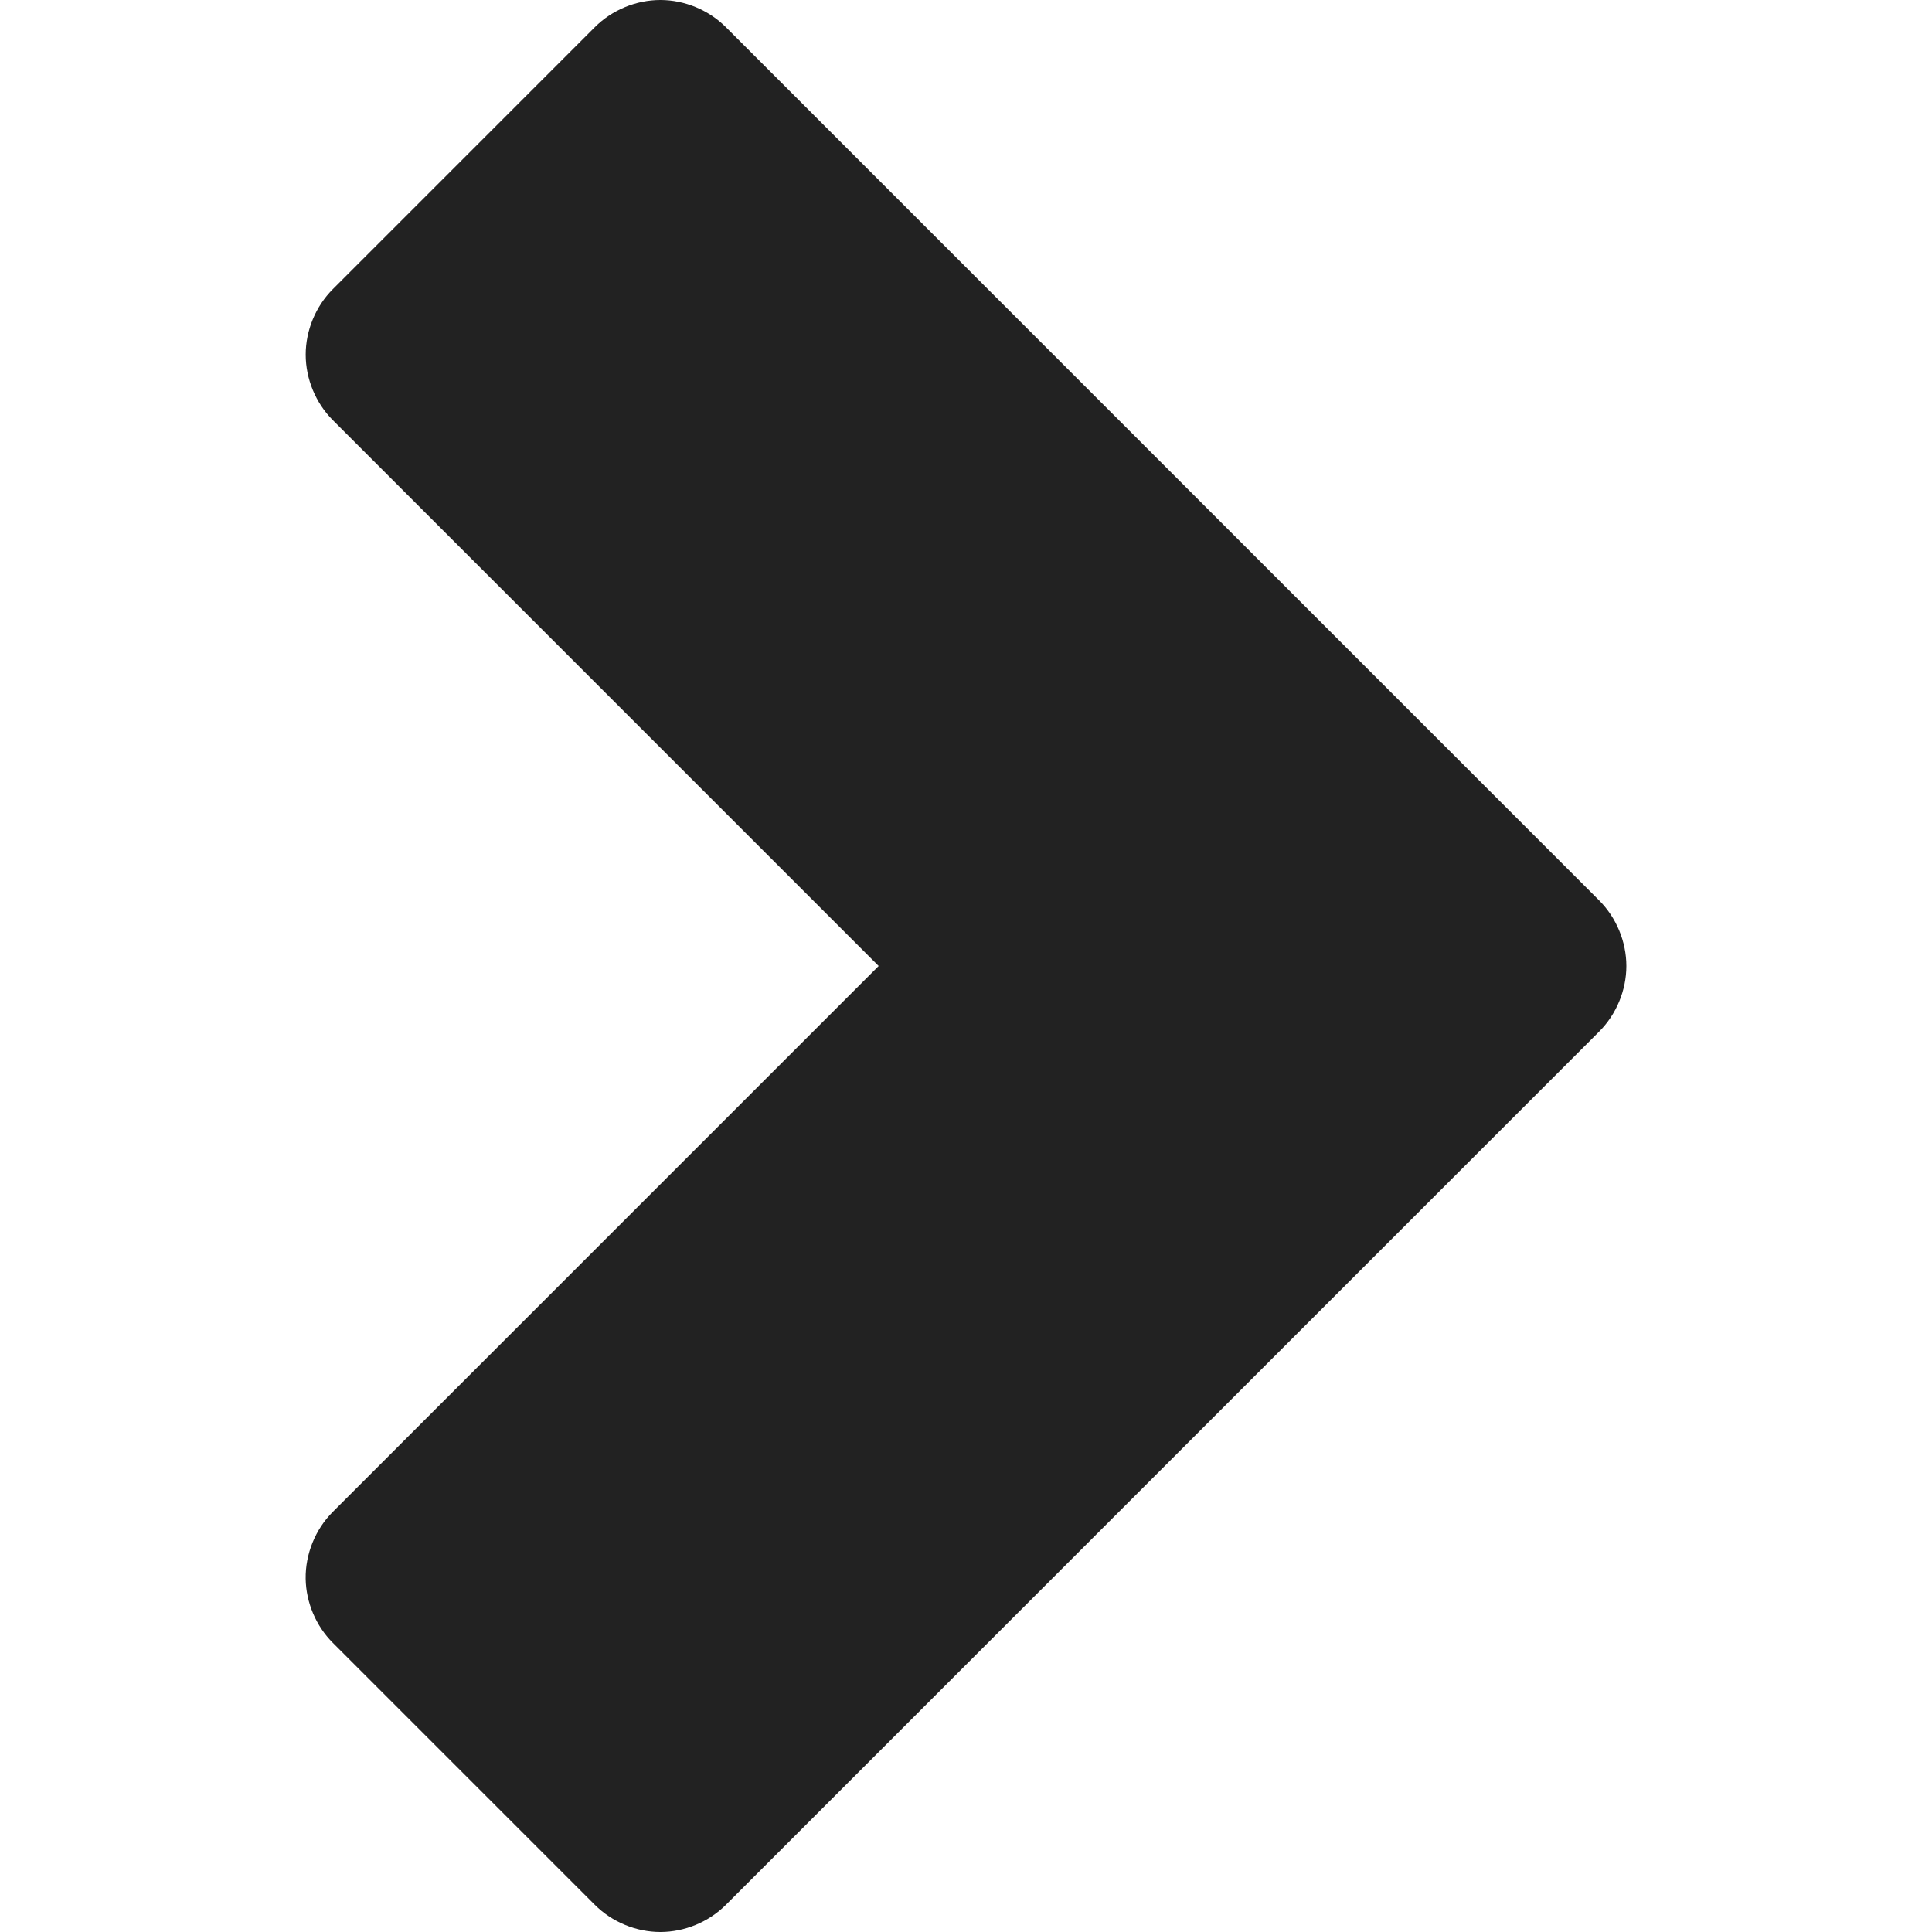
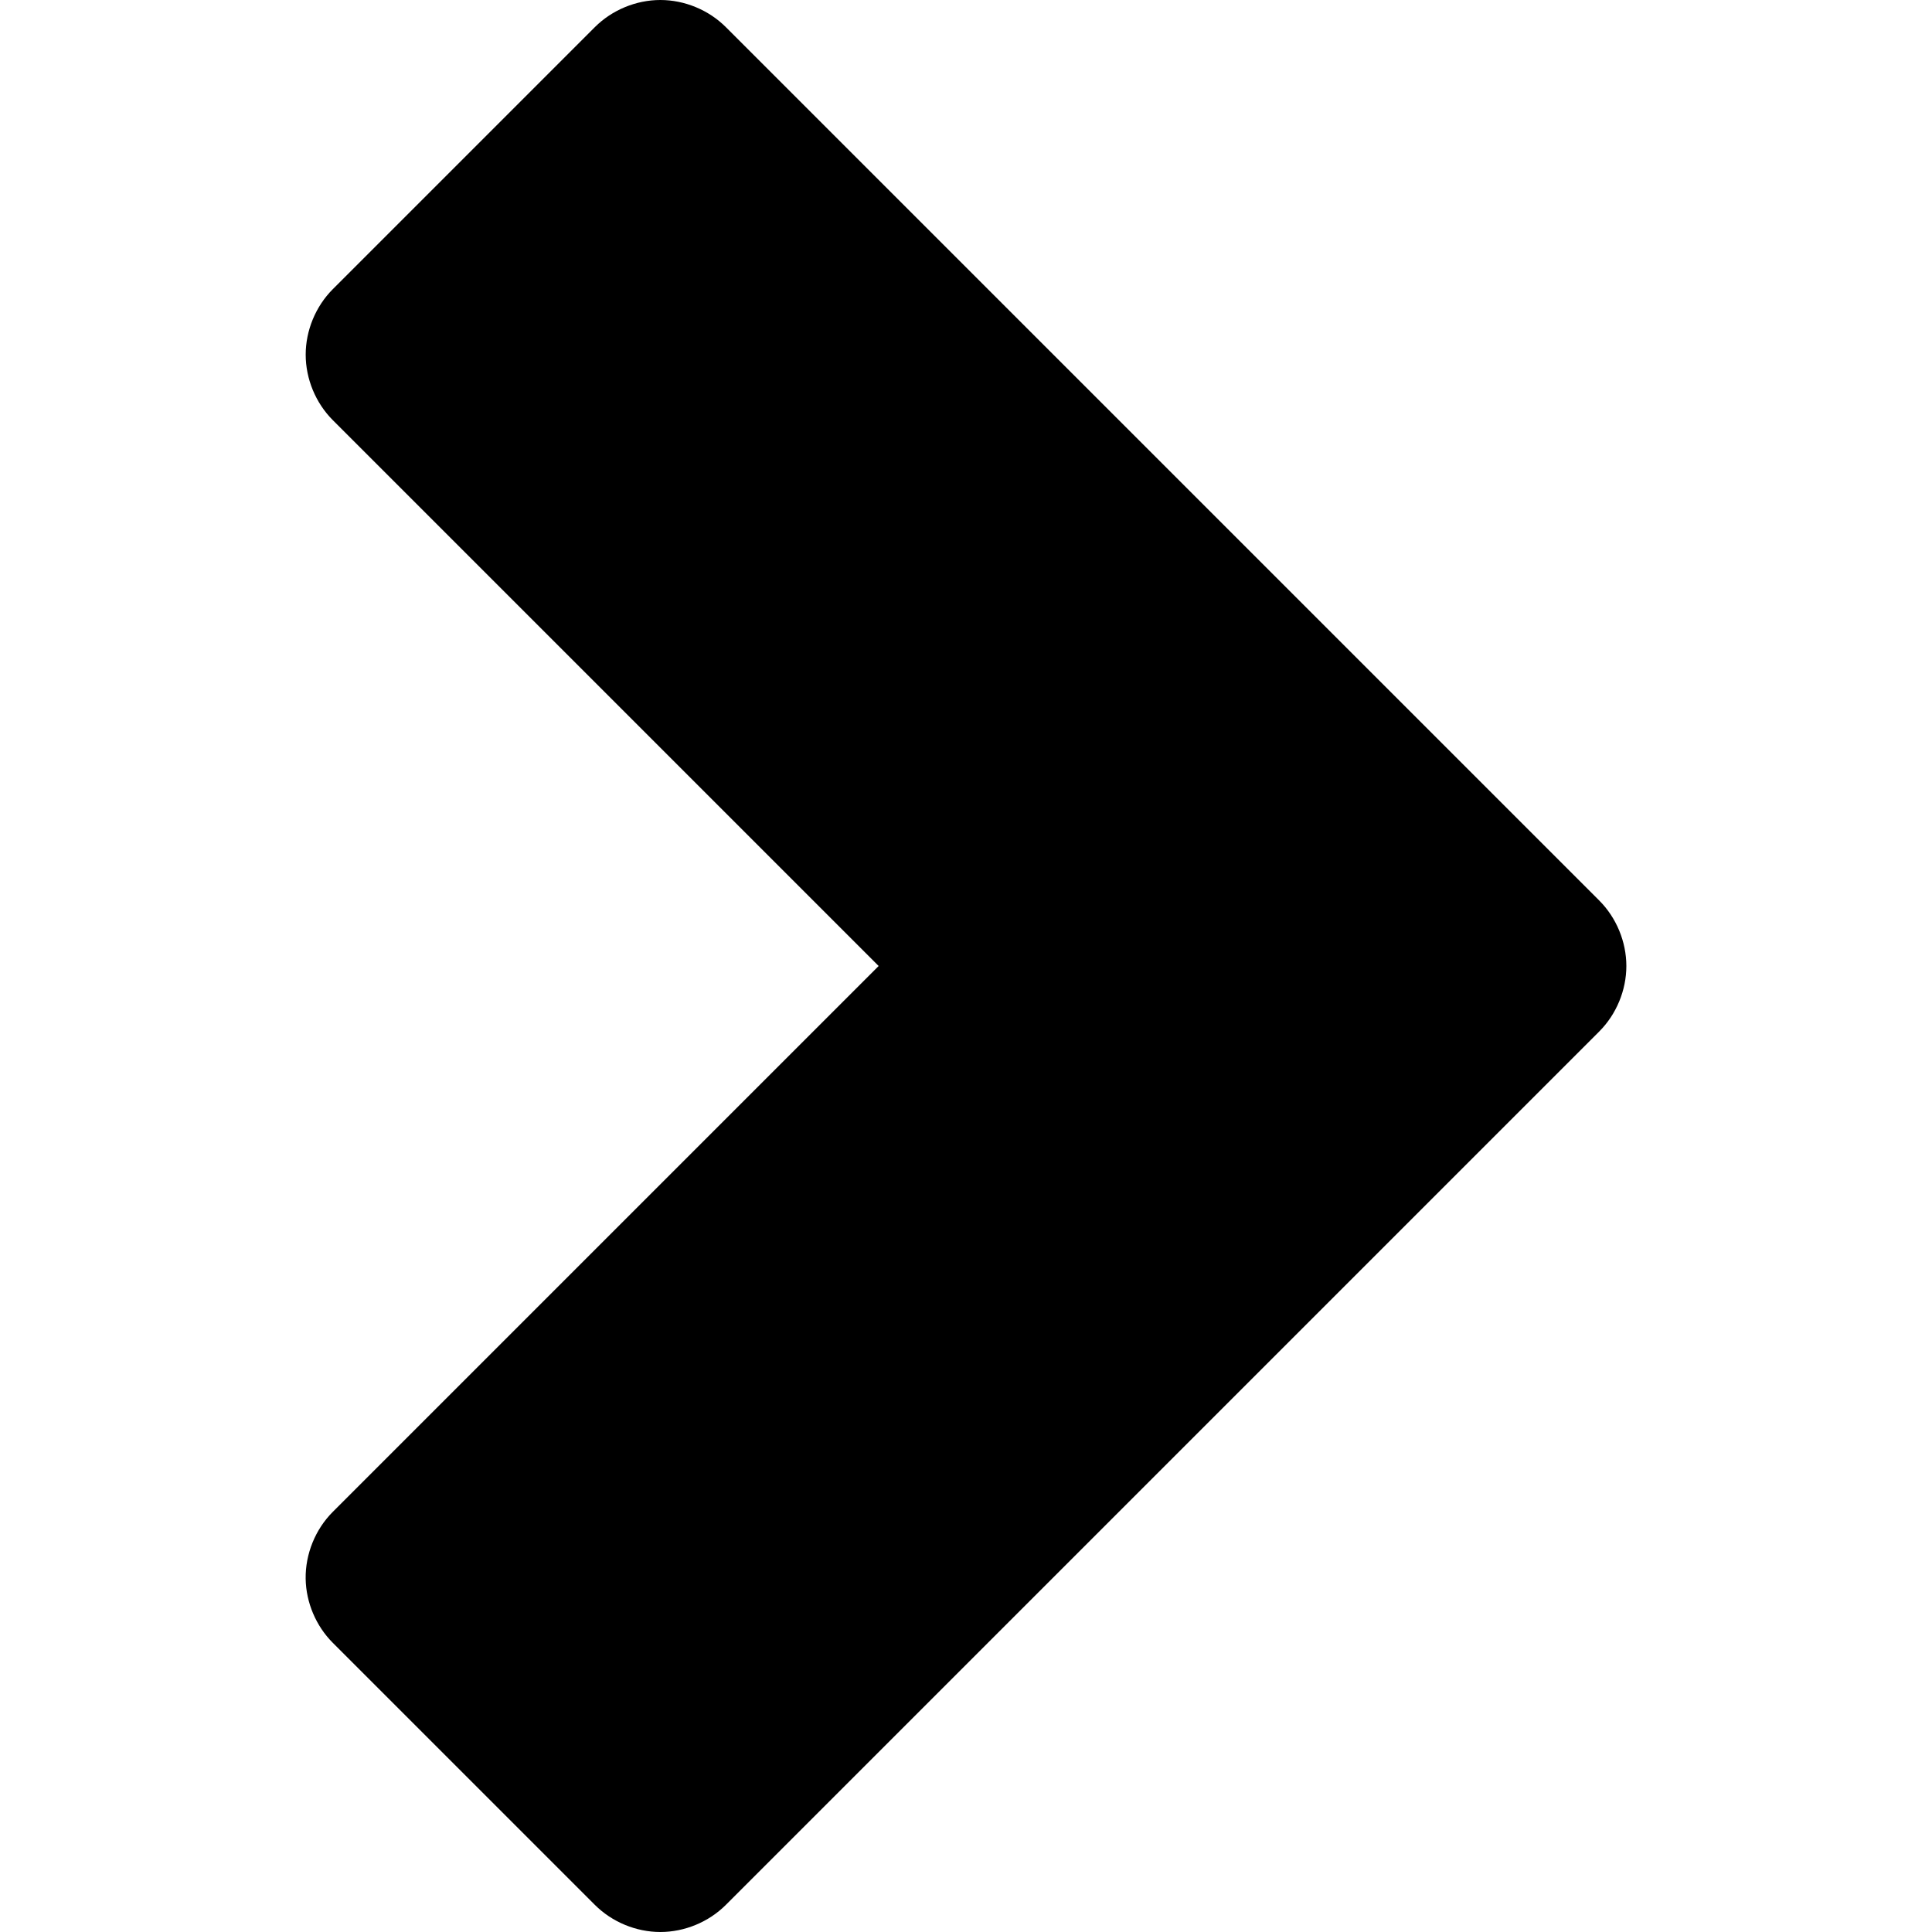
<svg xmlns="http://www.w3.org/2000/svg" version="1.1" id="Capa_1" x="0px" y="0px" viewBox="0 0 405.457 405.457" style="enable-background:new 0 0 405.457 405.457;" xml:space="preserve">
-   <g>
-     <path style="fill:#222222;" d="M64.147,331.322c0.078,4.985,2.163,9.911,5.688,13.438l55,55c3.599,3.601,8.659,5.697,13.75,5.697   c5.091,0,10.151-2.096,13.75-5.697l183.281-183.282c3.601-3.599,5.697-8.659,5.697-13.75s-2.096-10.151-5.697-13.75L152.335,5.697   C148.736,2.096,143.676,0,138.585,0c-5.091,0-10.151,2.096-13.75,5.697l-55,55c-3.591,3.598-5.681,8.651-5.681,13.734   s2.09,10.136,5.681,13.734l114.562,114.563L69.835,317.291C66.171,320.958,64.07,326.139,64.147,331.322L64.147,331.322z" />
+   <defs id="defs39" />
+   <g id="g4" style="fill:#000000;fill-opacity:1">
+     <path style="fill:#000000;fill-opacity:1" d="M64.147,331.322c0.078,4.985,2.163,9.911,5.688,13.438l55,55c3.599,3.601,8.659,5.697,13.75,5.697   c5.091,0,10.151-2.096,13.75-5.697l183.281-183.282c3.601-3.599,5.697-8.659,5.697-13.75s-2.096-10.151-5.697-13.75L152.335,5.697   C148.736,2.096,143.676,0,138.585,0c-5.091,0-10.151,2.096-13.75,5.697l-55,55c-3.591,3.598-5.681,8.651-5.681,13.734   s2.09,10.136,5.681,13.734l114.562,114.563L69.835,317.291C66.171,320.958,64.07,326.139,64.147,331.322L64.147,331.322z" id="path2" />
  </g>
-   <g>
+   <g id="g6">
</g>
-   <g>
+   <g id="g8">
</g>
-   <g>
+   <g id="g10">
</g>
-   <g>
+   <g id="g12">
</g>
-   <g>
+   <g id="g14">
</g>
-   <g>
+   <g id="g16">
</g>
-   <g>
+   <g id="g18">
</g>
-   <g>
+   <g id="g20">
</g>
-   <g>
+   <g id="g22">
</g>
-   <g>
+   <g id="g24">
</g>
-   <g>
+   <g id="g26">
</g>
-   <g>
+   <g id="g28">
</g>
-   <g>
+   <g id="g30">
</g>
-   <g>
+   <g id="g32">
</g>
-   <g>
+   <g id="g34">
</g>
</svg>
